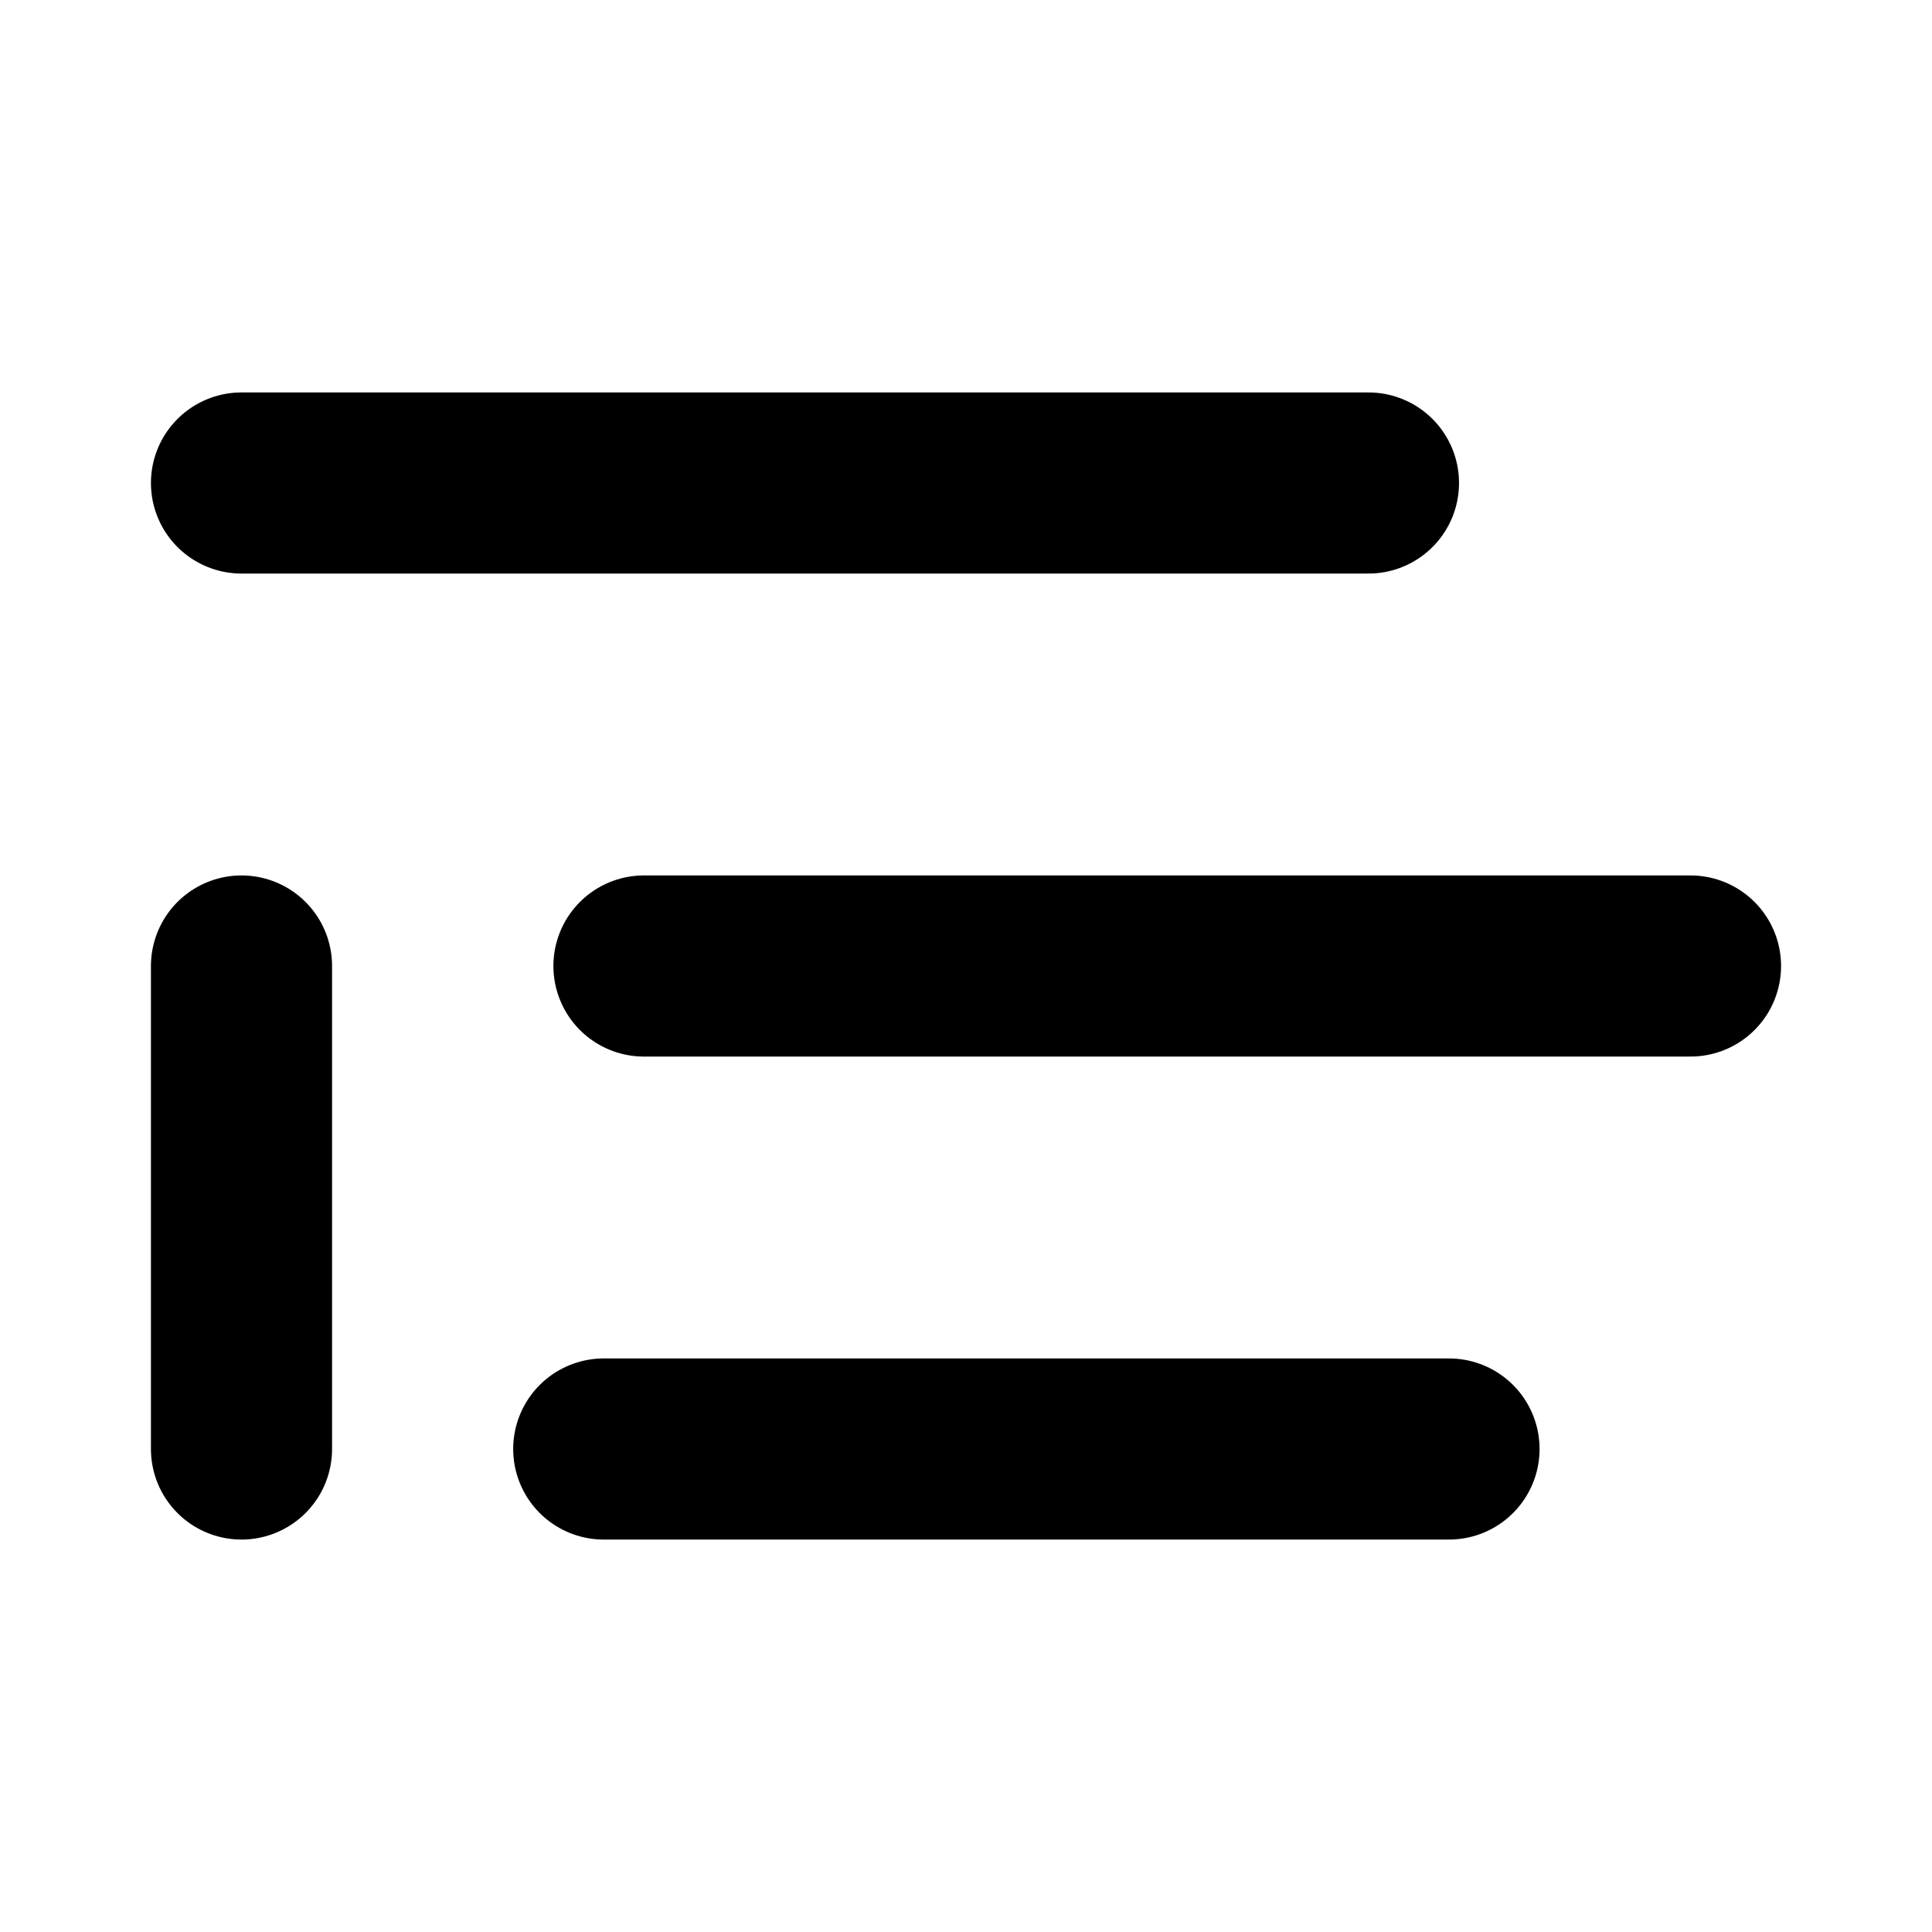
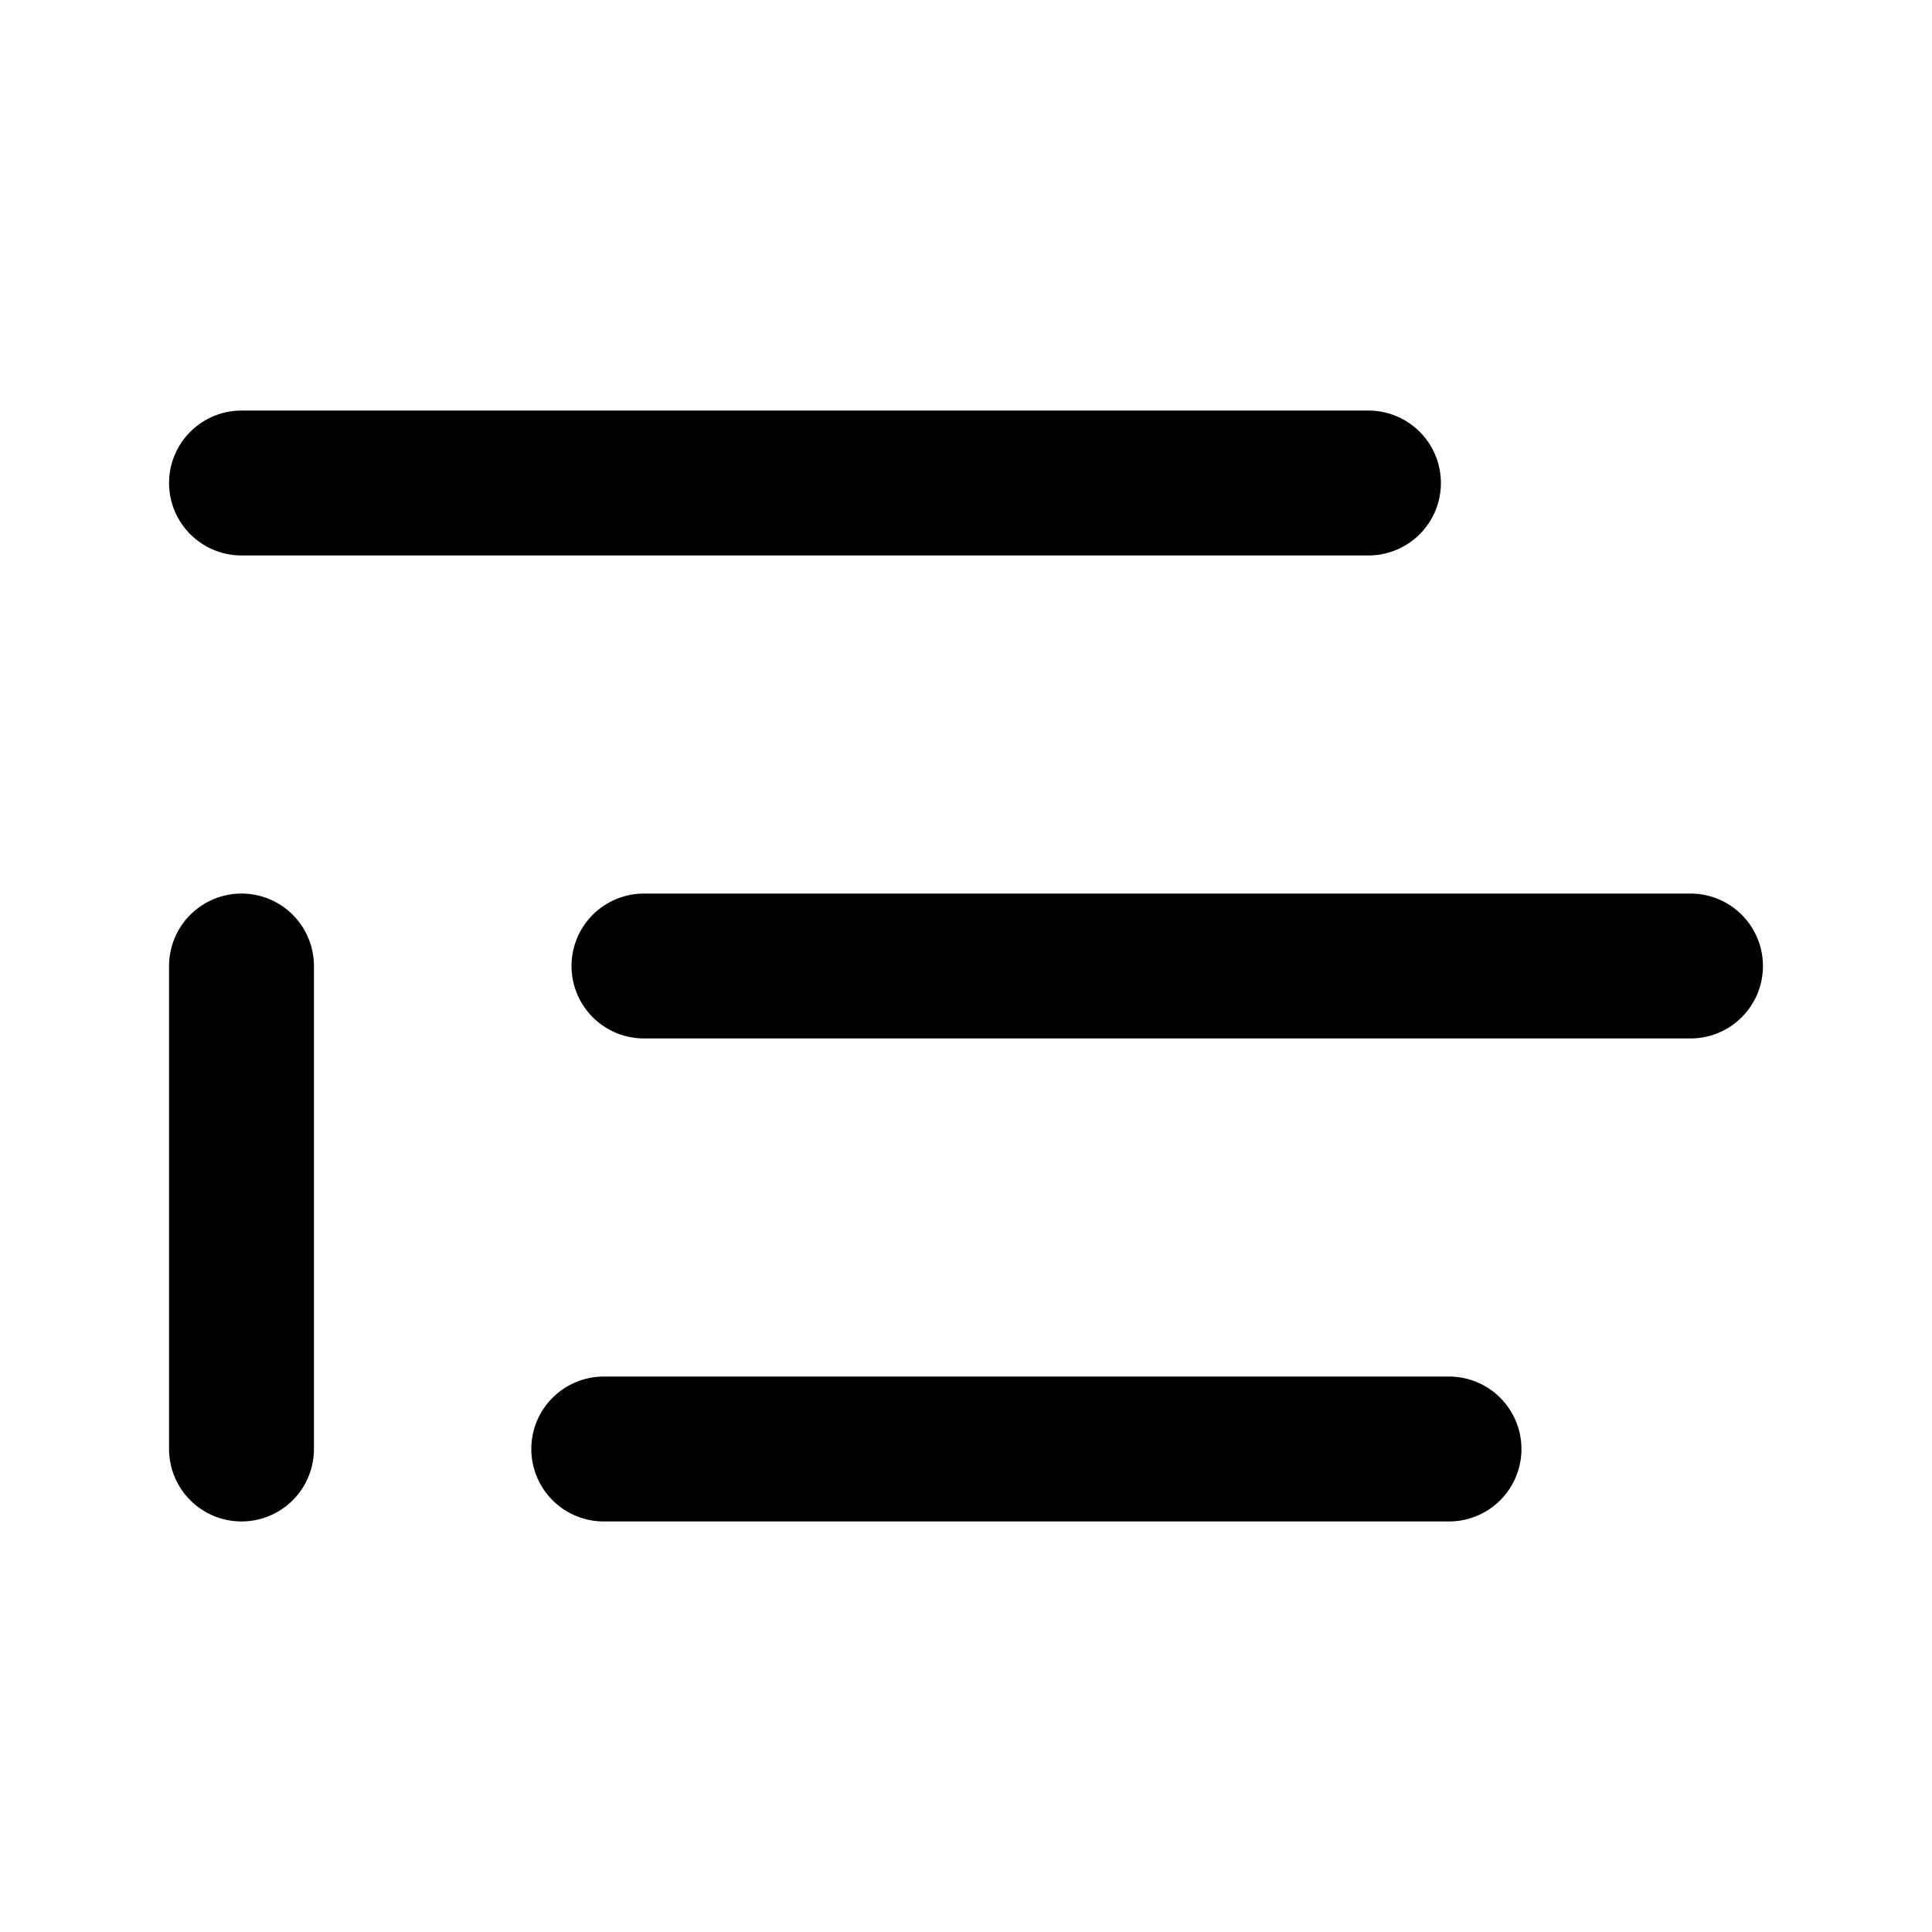
<svg xmlns="http://www.w3.org/2000/svg" width="16" height="16" fill="none">
-   <path stroke="#000" stroke-linecap="round" stroke-linejoin="round" stroke-width="1.5" d="M11.333 4H2M14 8H5.333M12 12H5M2 8v4" />
+   <path stroke="#000" stroke-linecap="round" stroke-linejoin="round" stroke-width="1.2" d="M11.333 4H2M14 8H5.333M12 12H5M2 8v4" />
</svg>
